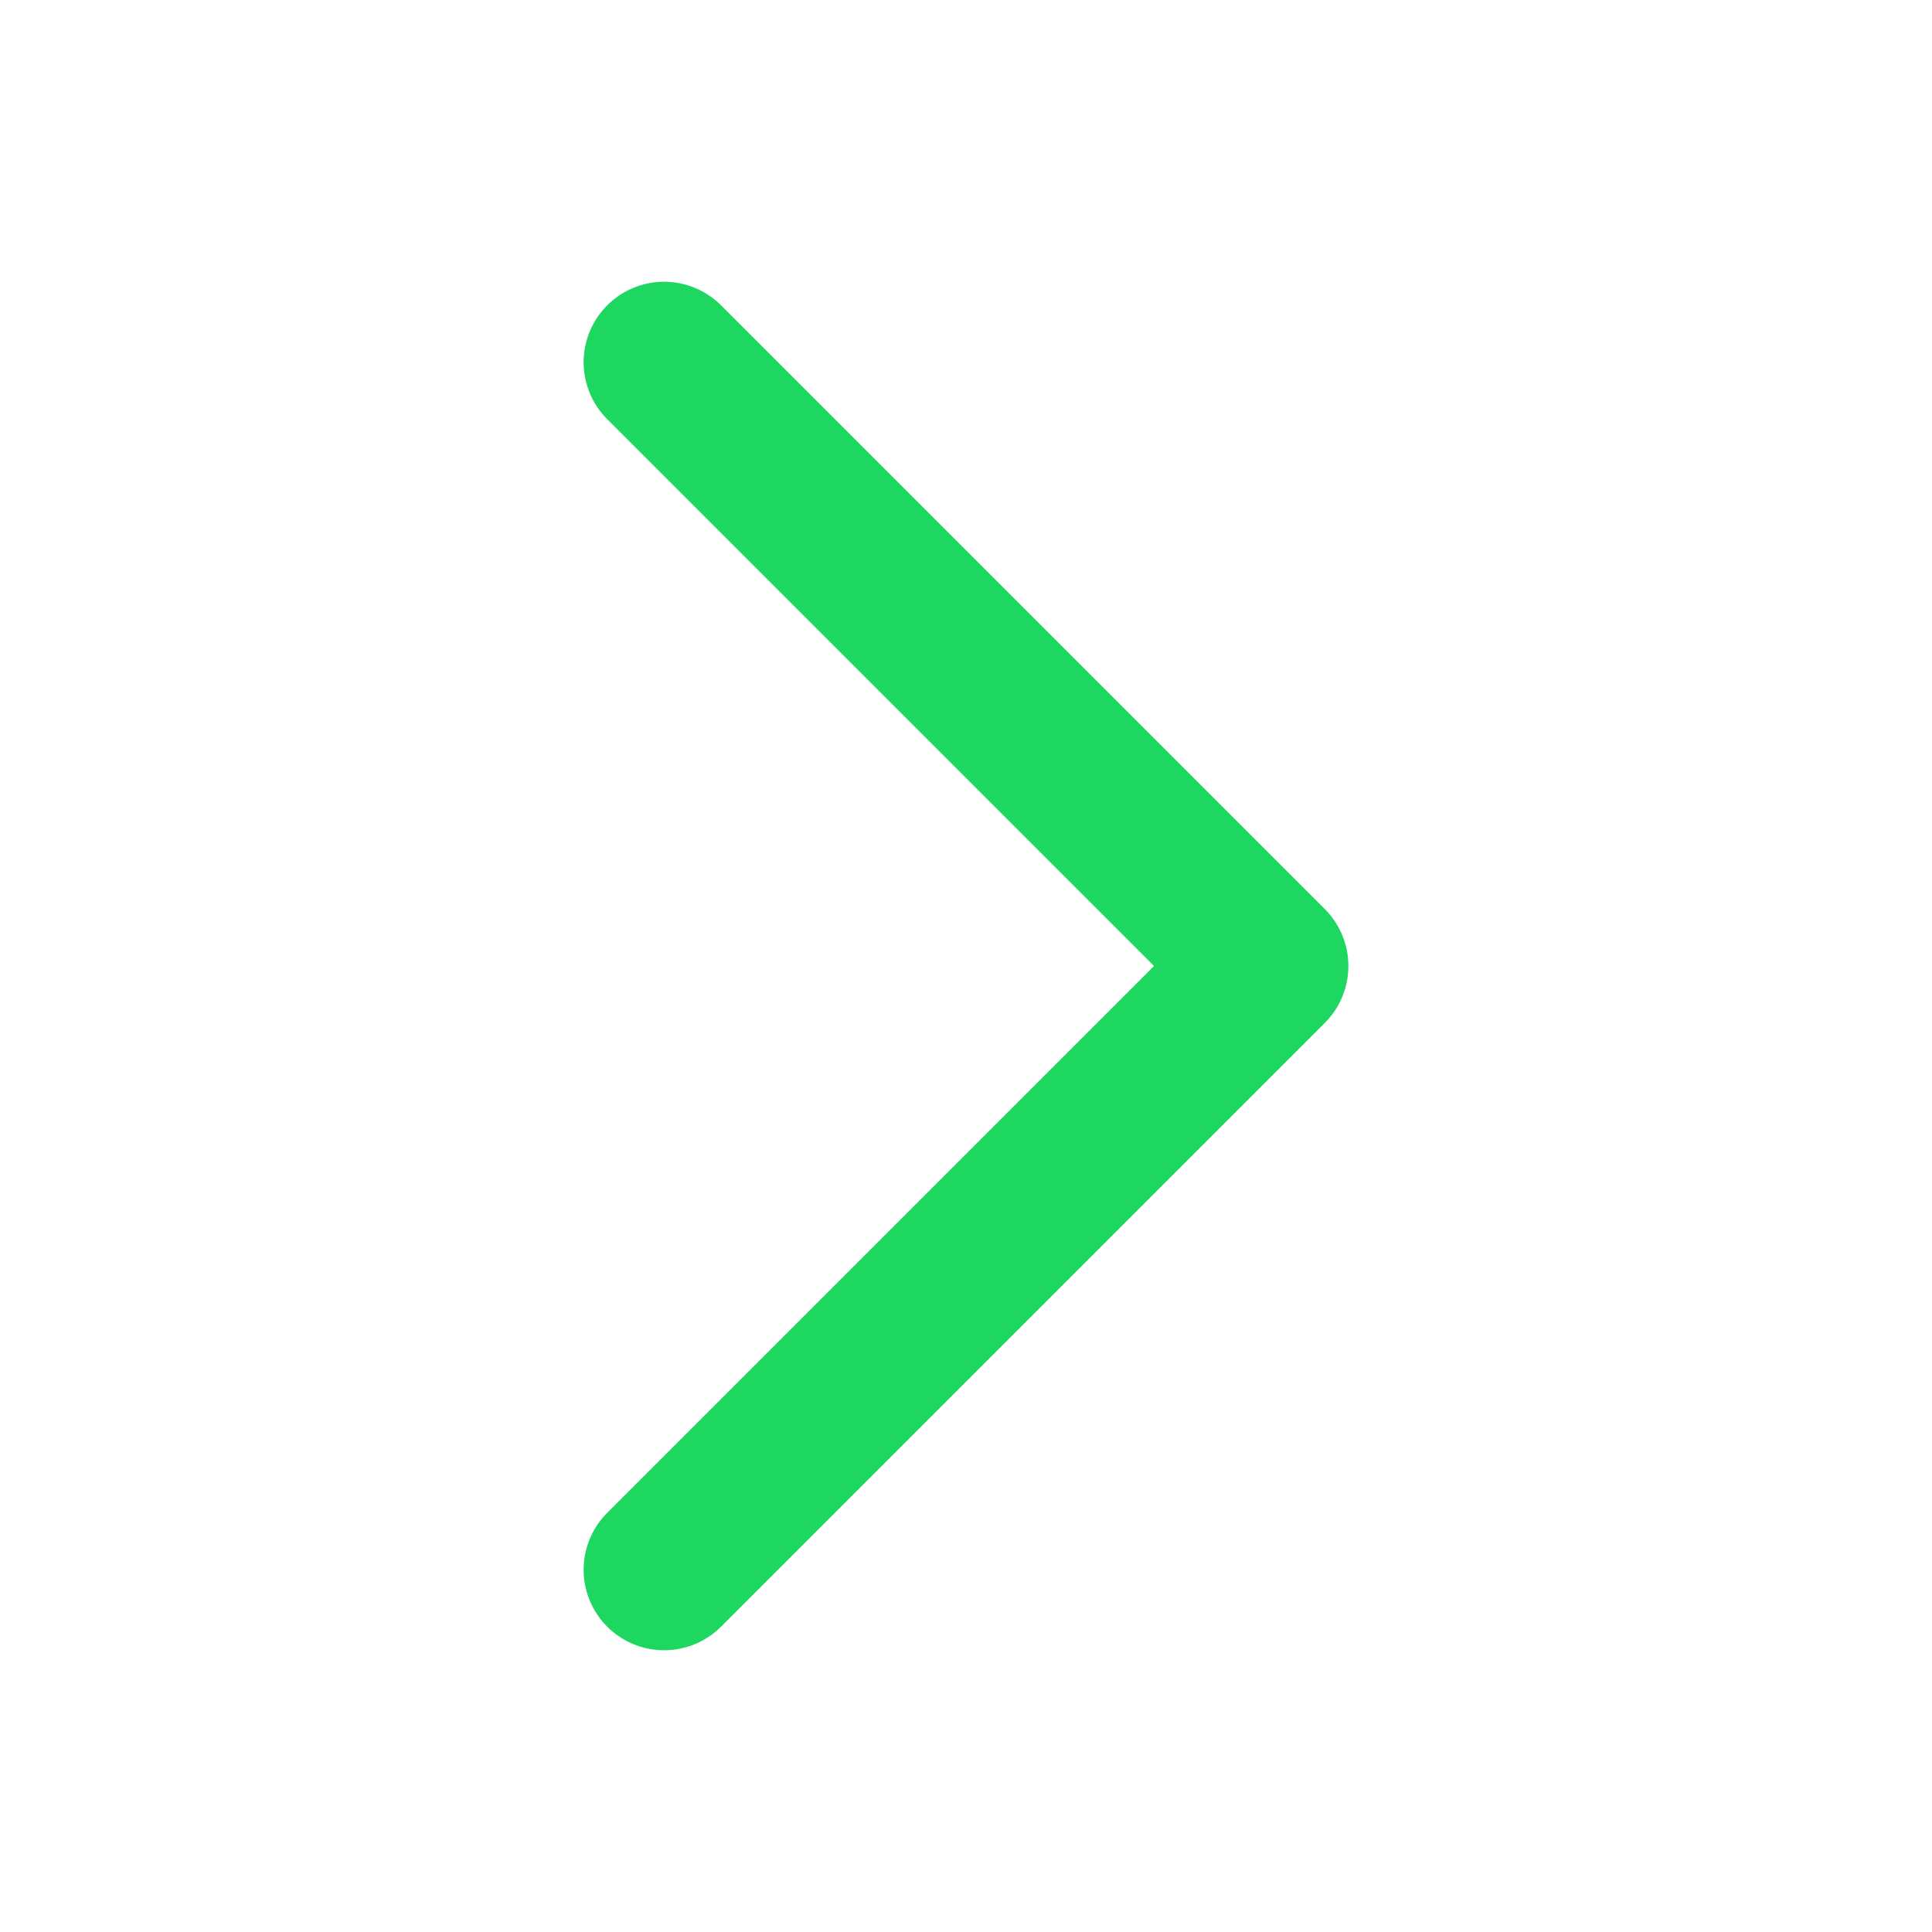
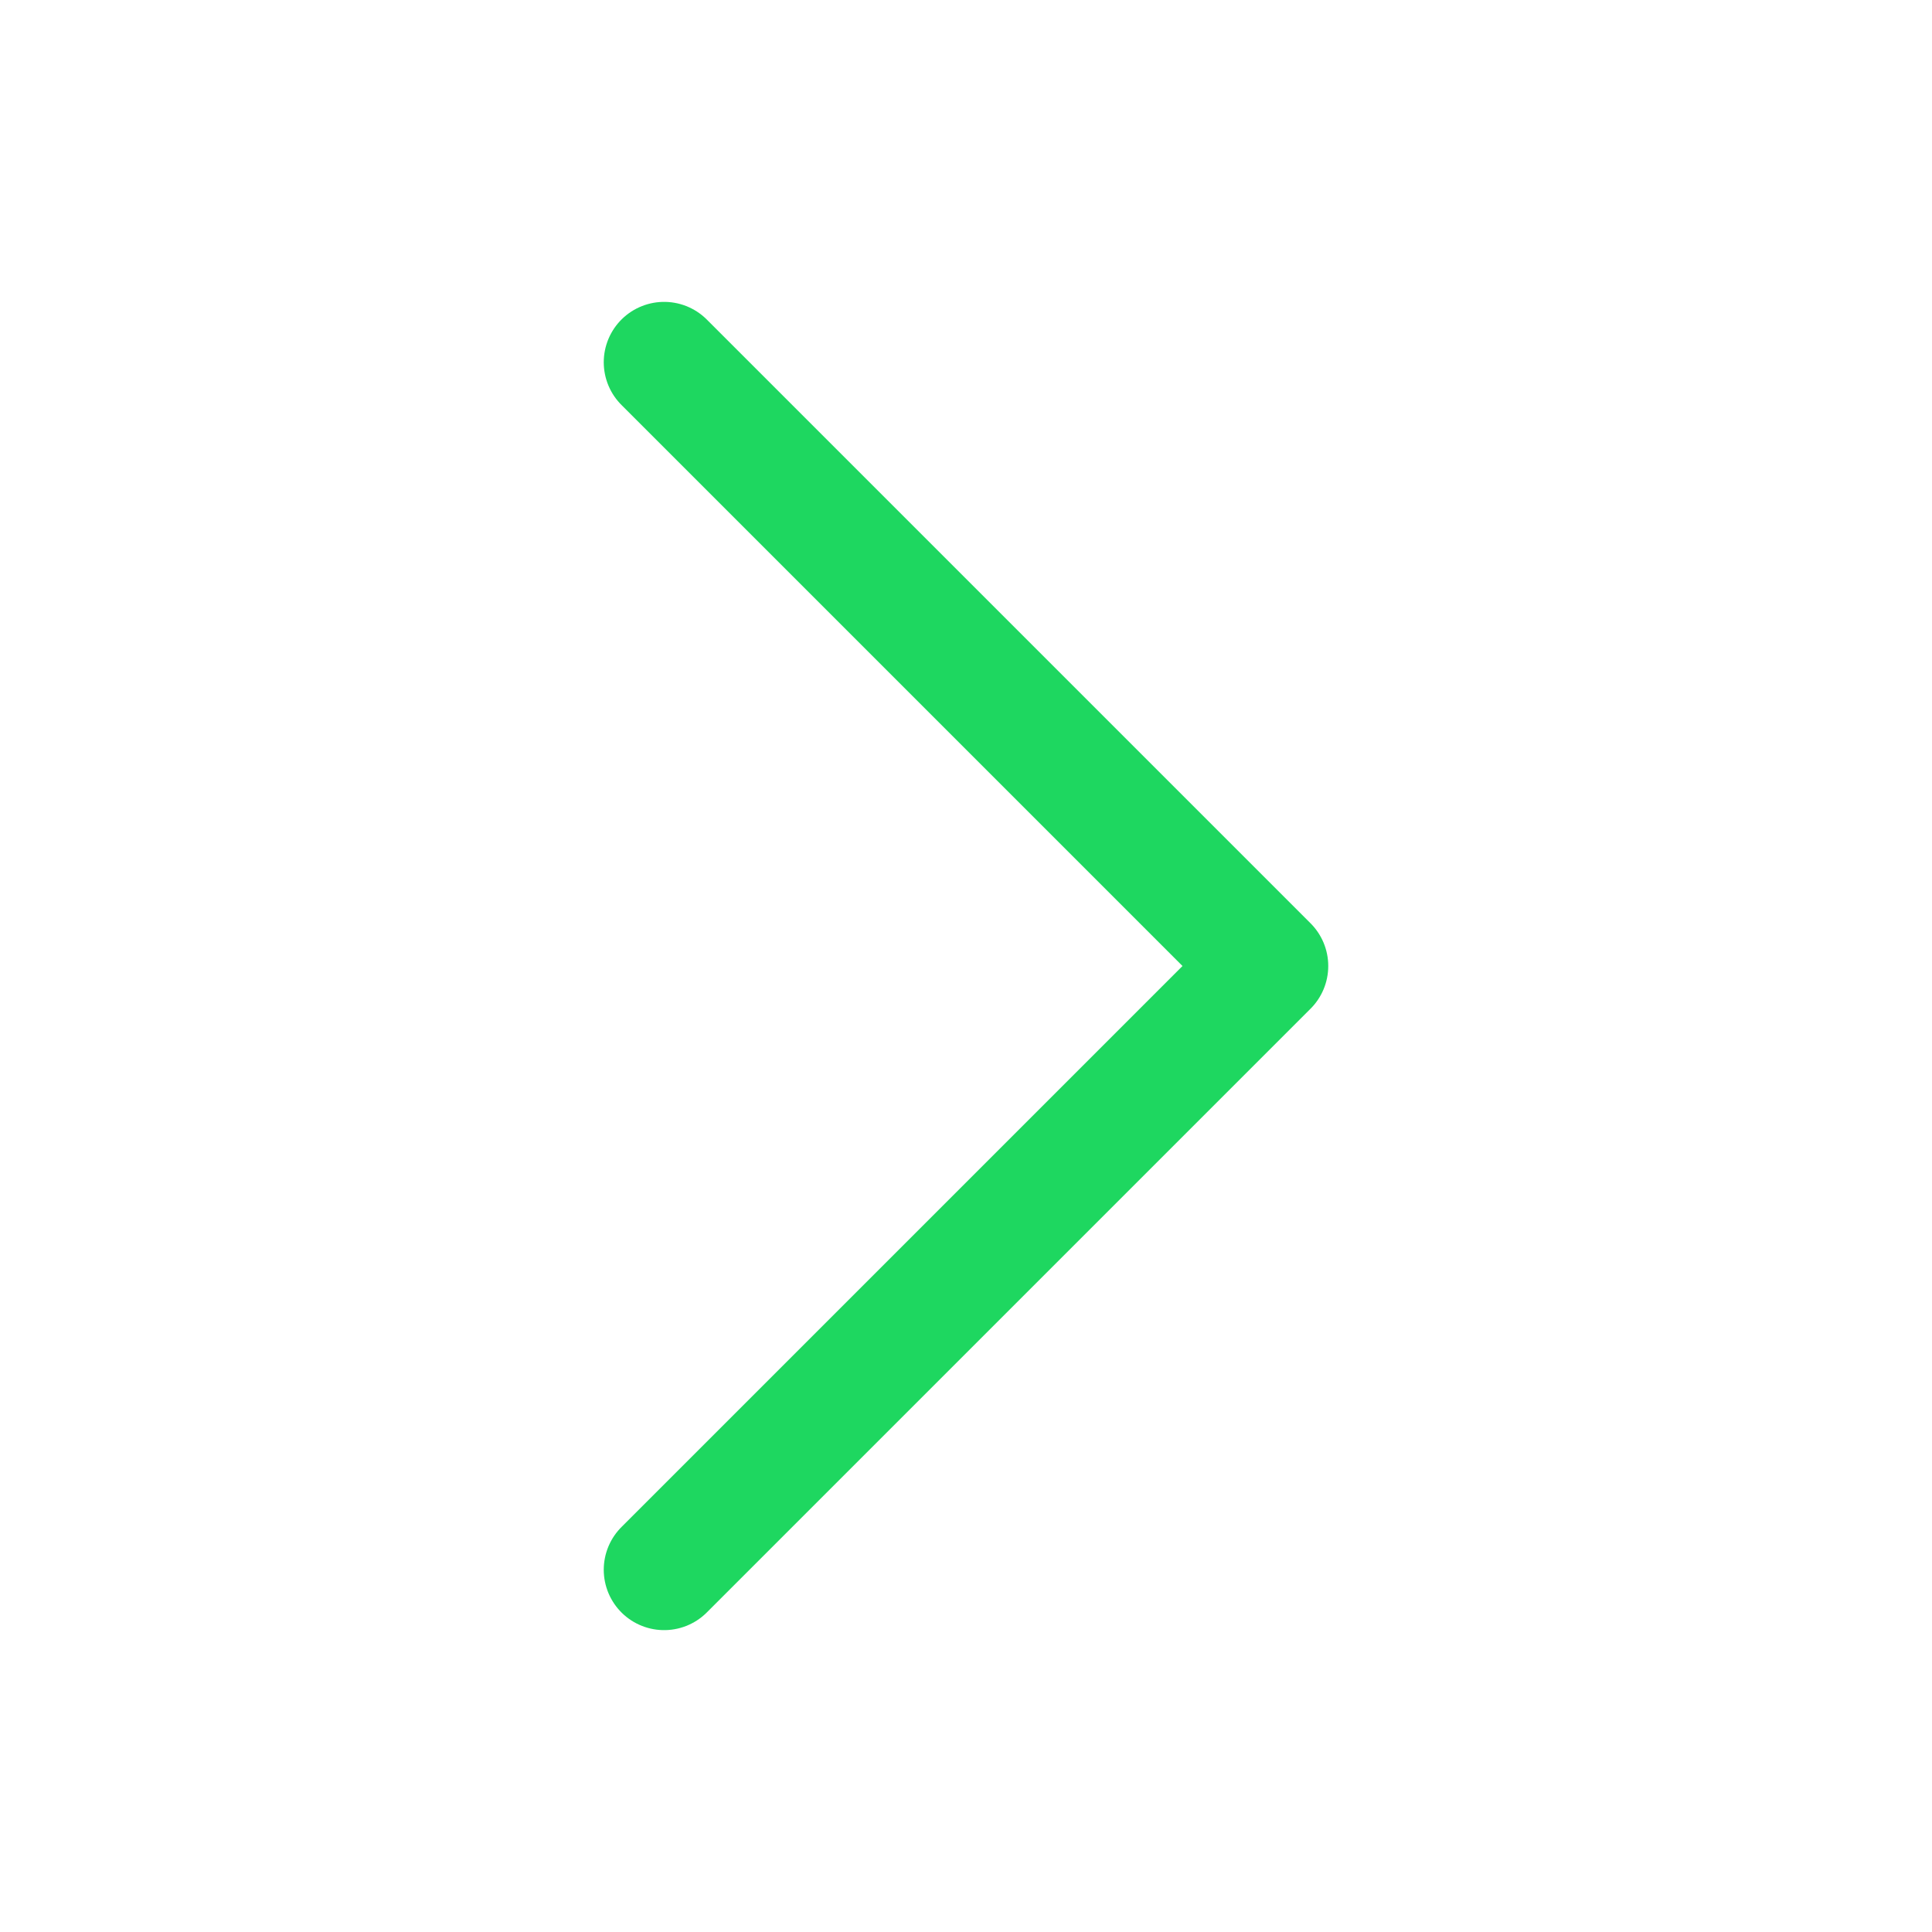
- <svg xmlns="http://www.w3.org/2000/svg" fill="none" viewBox="0 0 24 24" stroke-width="2" stroke="#1ed760" class="w-6 h-6">
+ <svg xmlns="http://www.w3.org/2000/svg" fill="none" viewBox="0 0 24 24" stroke-width="1.5" stroke="#1ed760" class="w-6 h-6">
  <path stroke-linecap="round" stroke-linejoin="round" d="M8.25 4.5l7.5 7.5-7.5 7.5" />
</svg>
